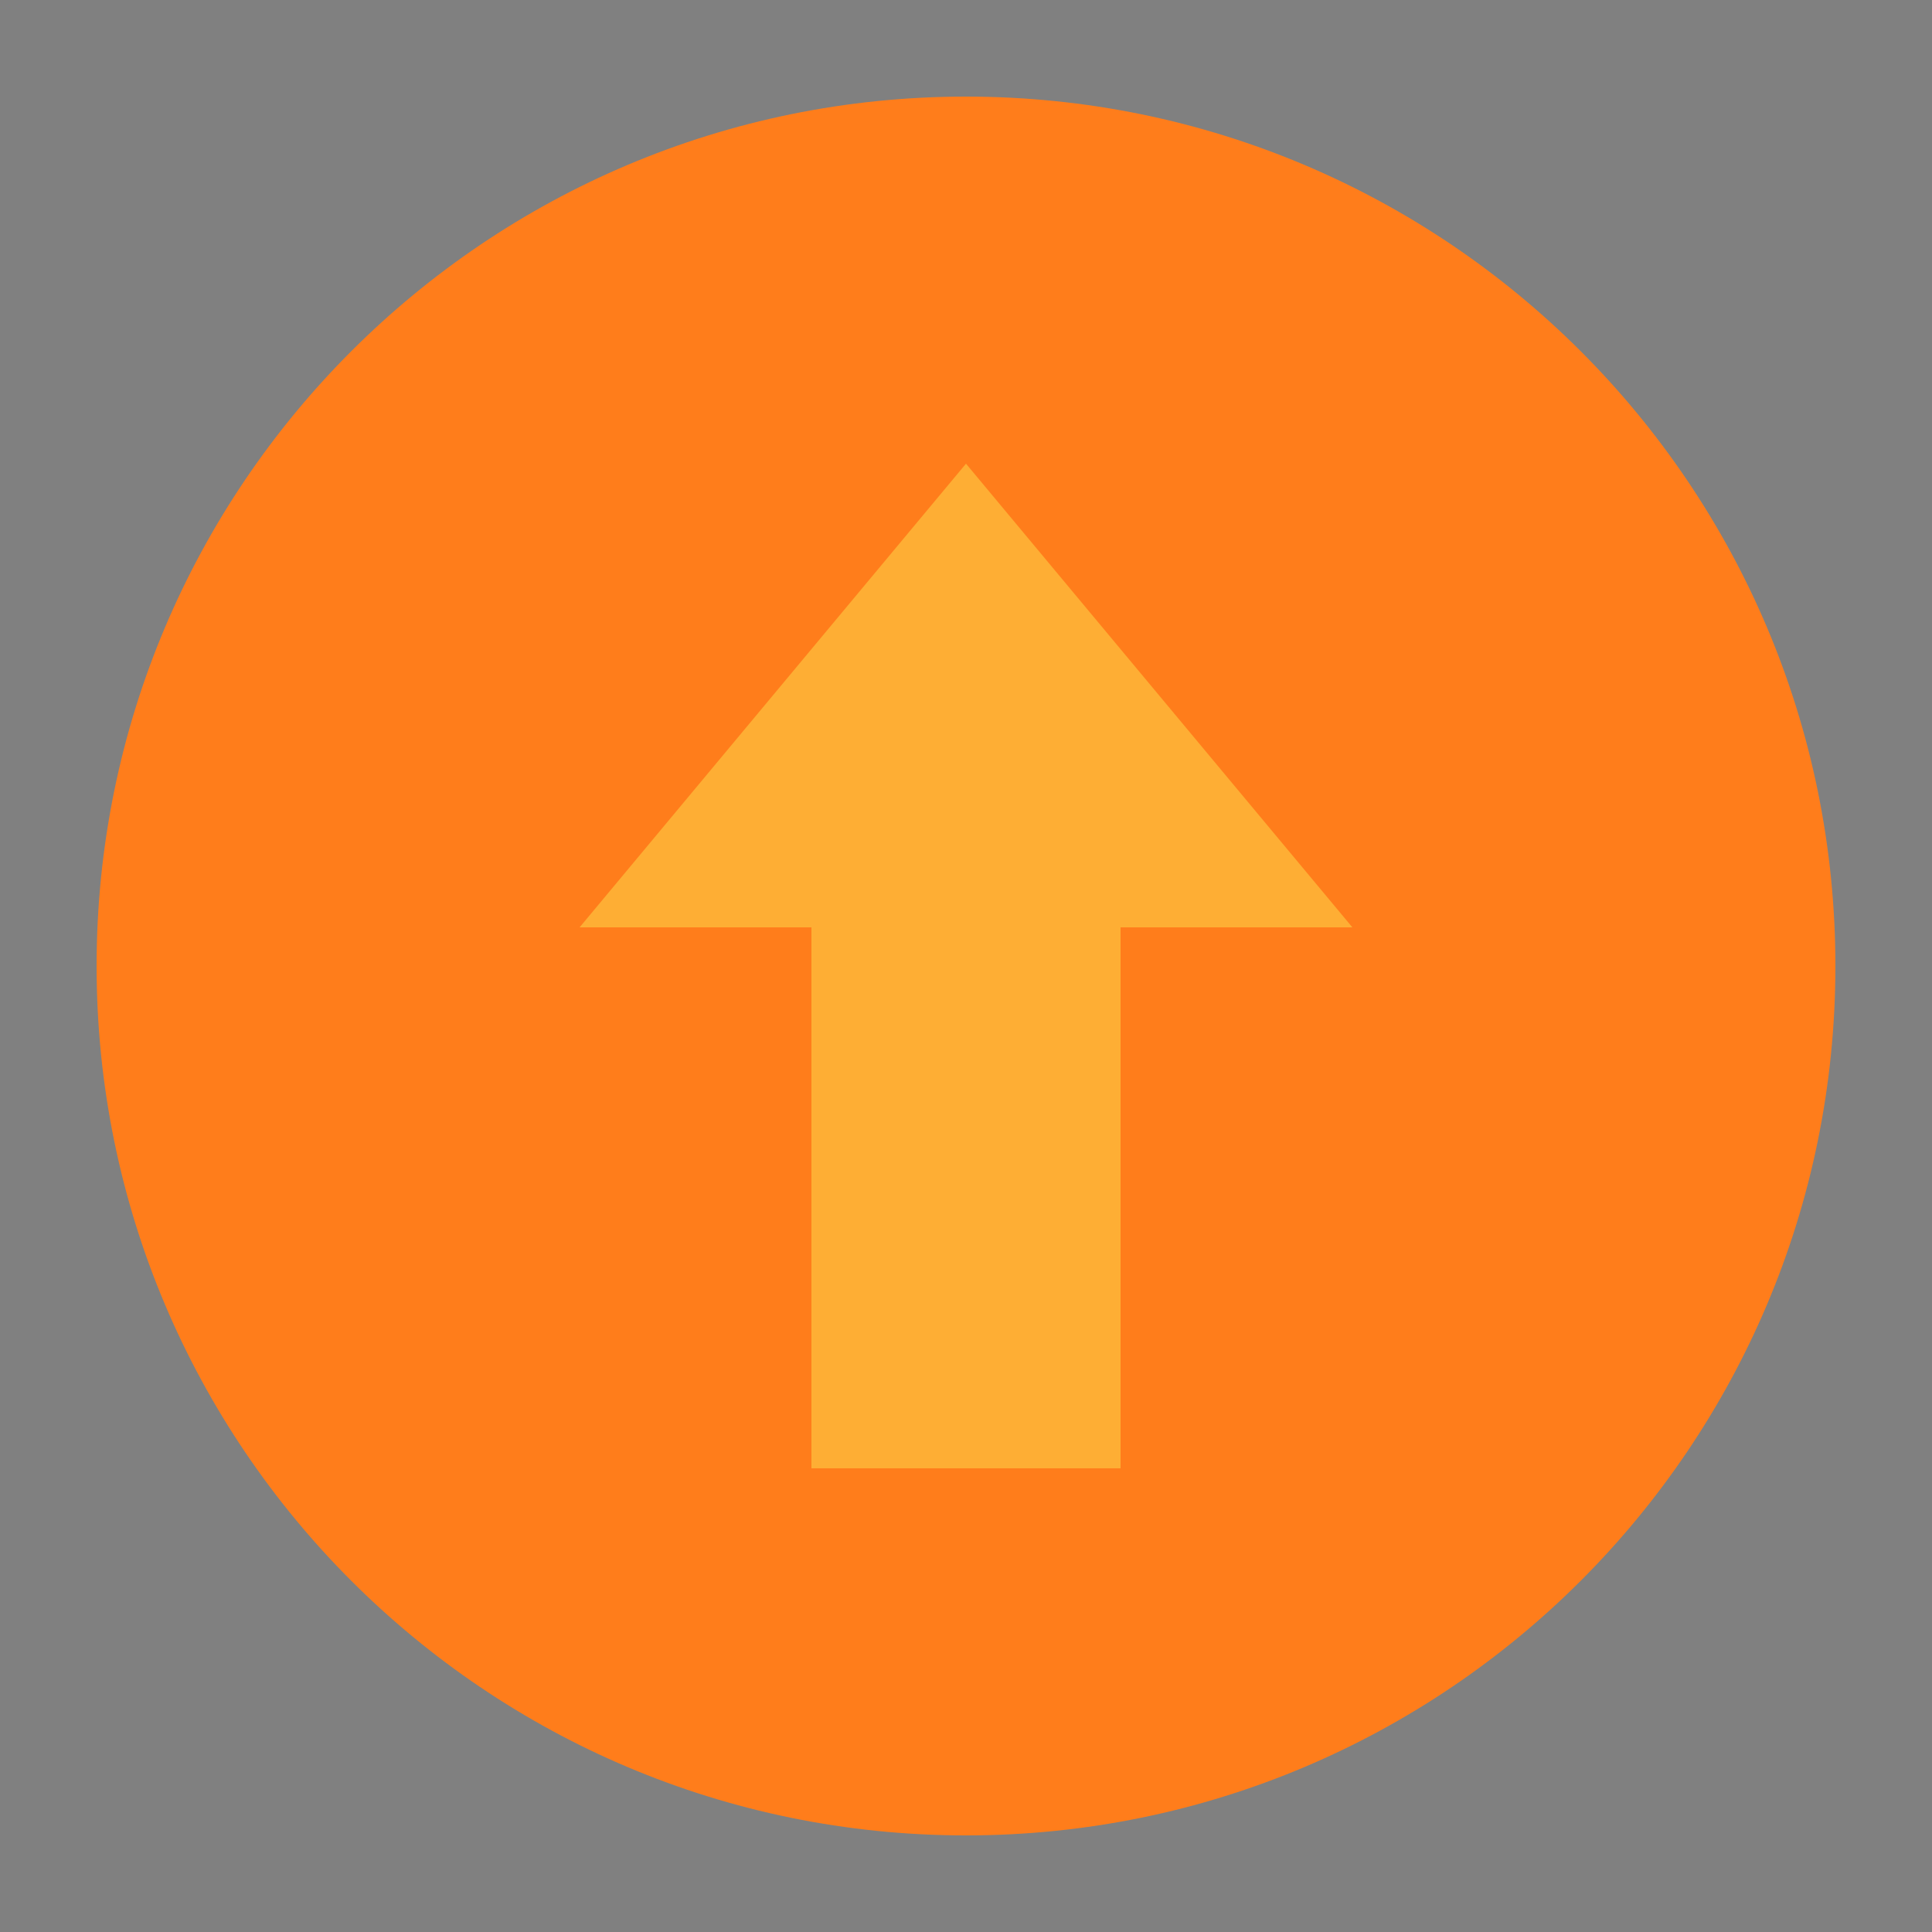
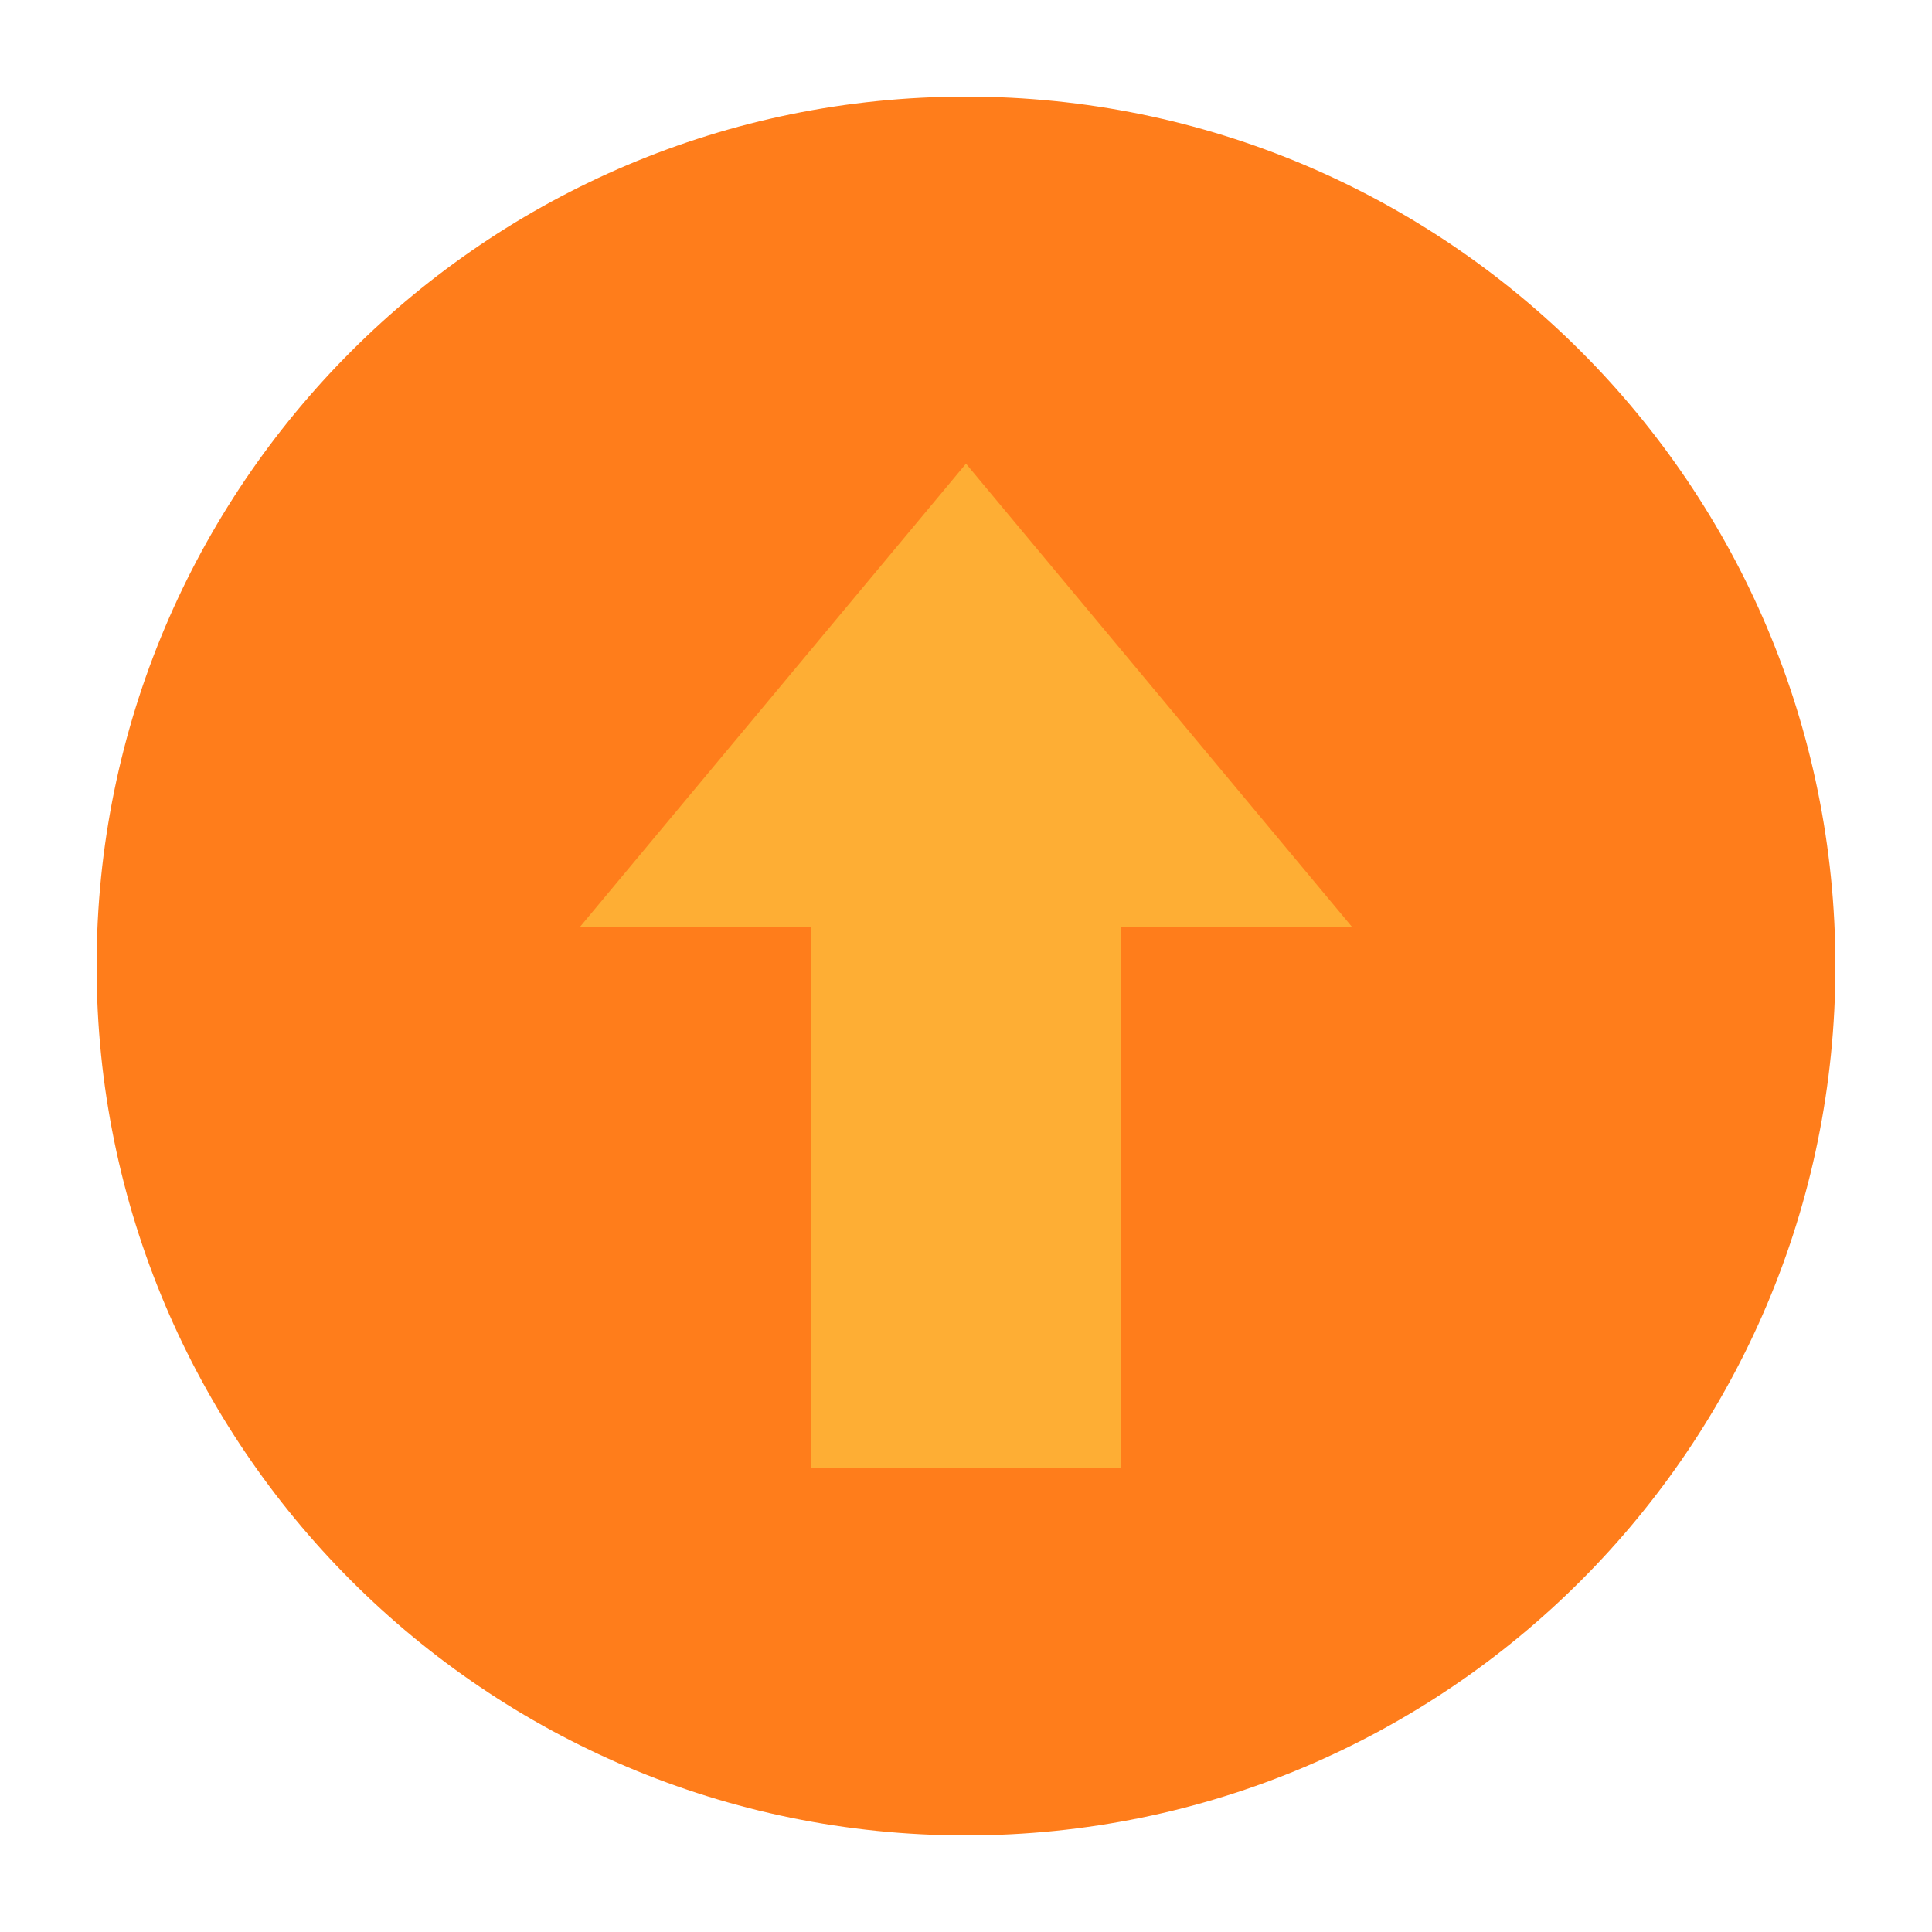
<svg xmlns="http://www.w3.org/2000/svg" viewBox="0 0 500 500" width="500" height="500">
-   <rect width="500" height="500" fill="#808080" />
  <circle cx="250" cy="250" r="225" fill="#FF7D1B" />
  <path d="M250 120 L350 240 H290 V380 H210 V240 H150 Z" fill="#FEAE34" stroke-linejoin="round" />
</svg>
